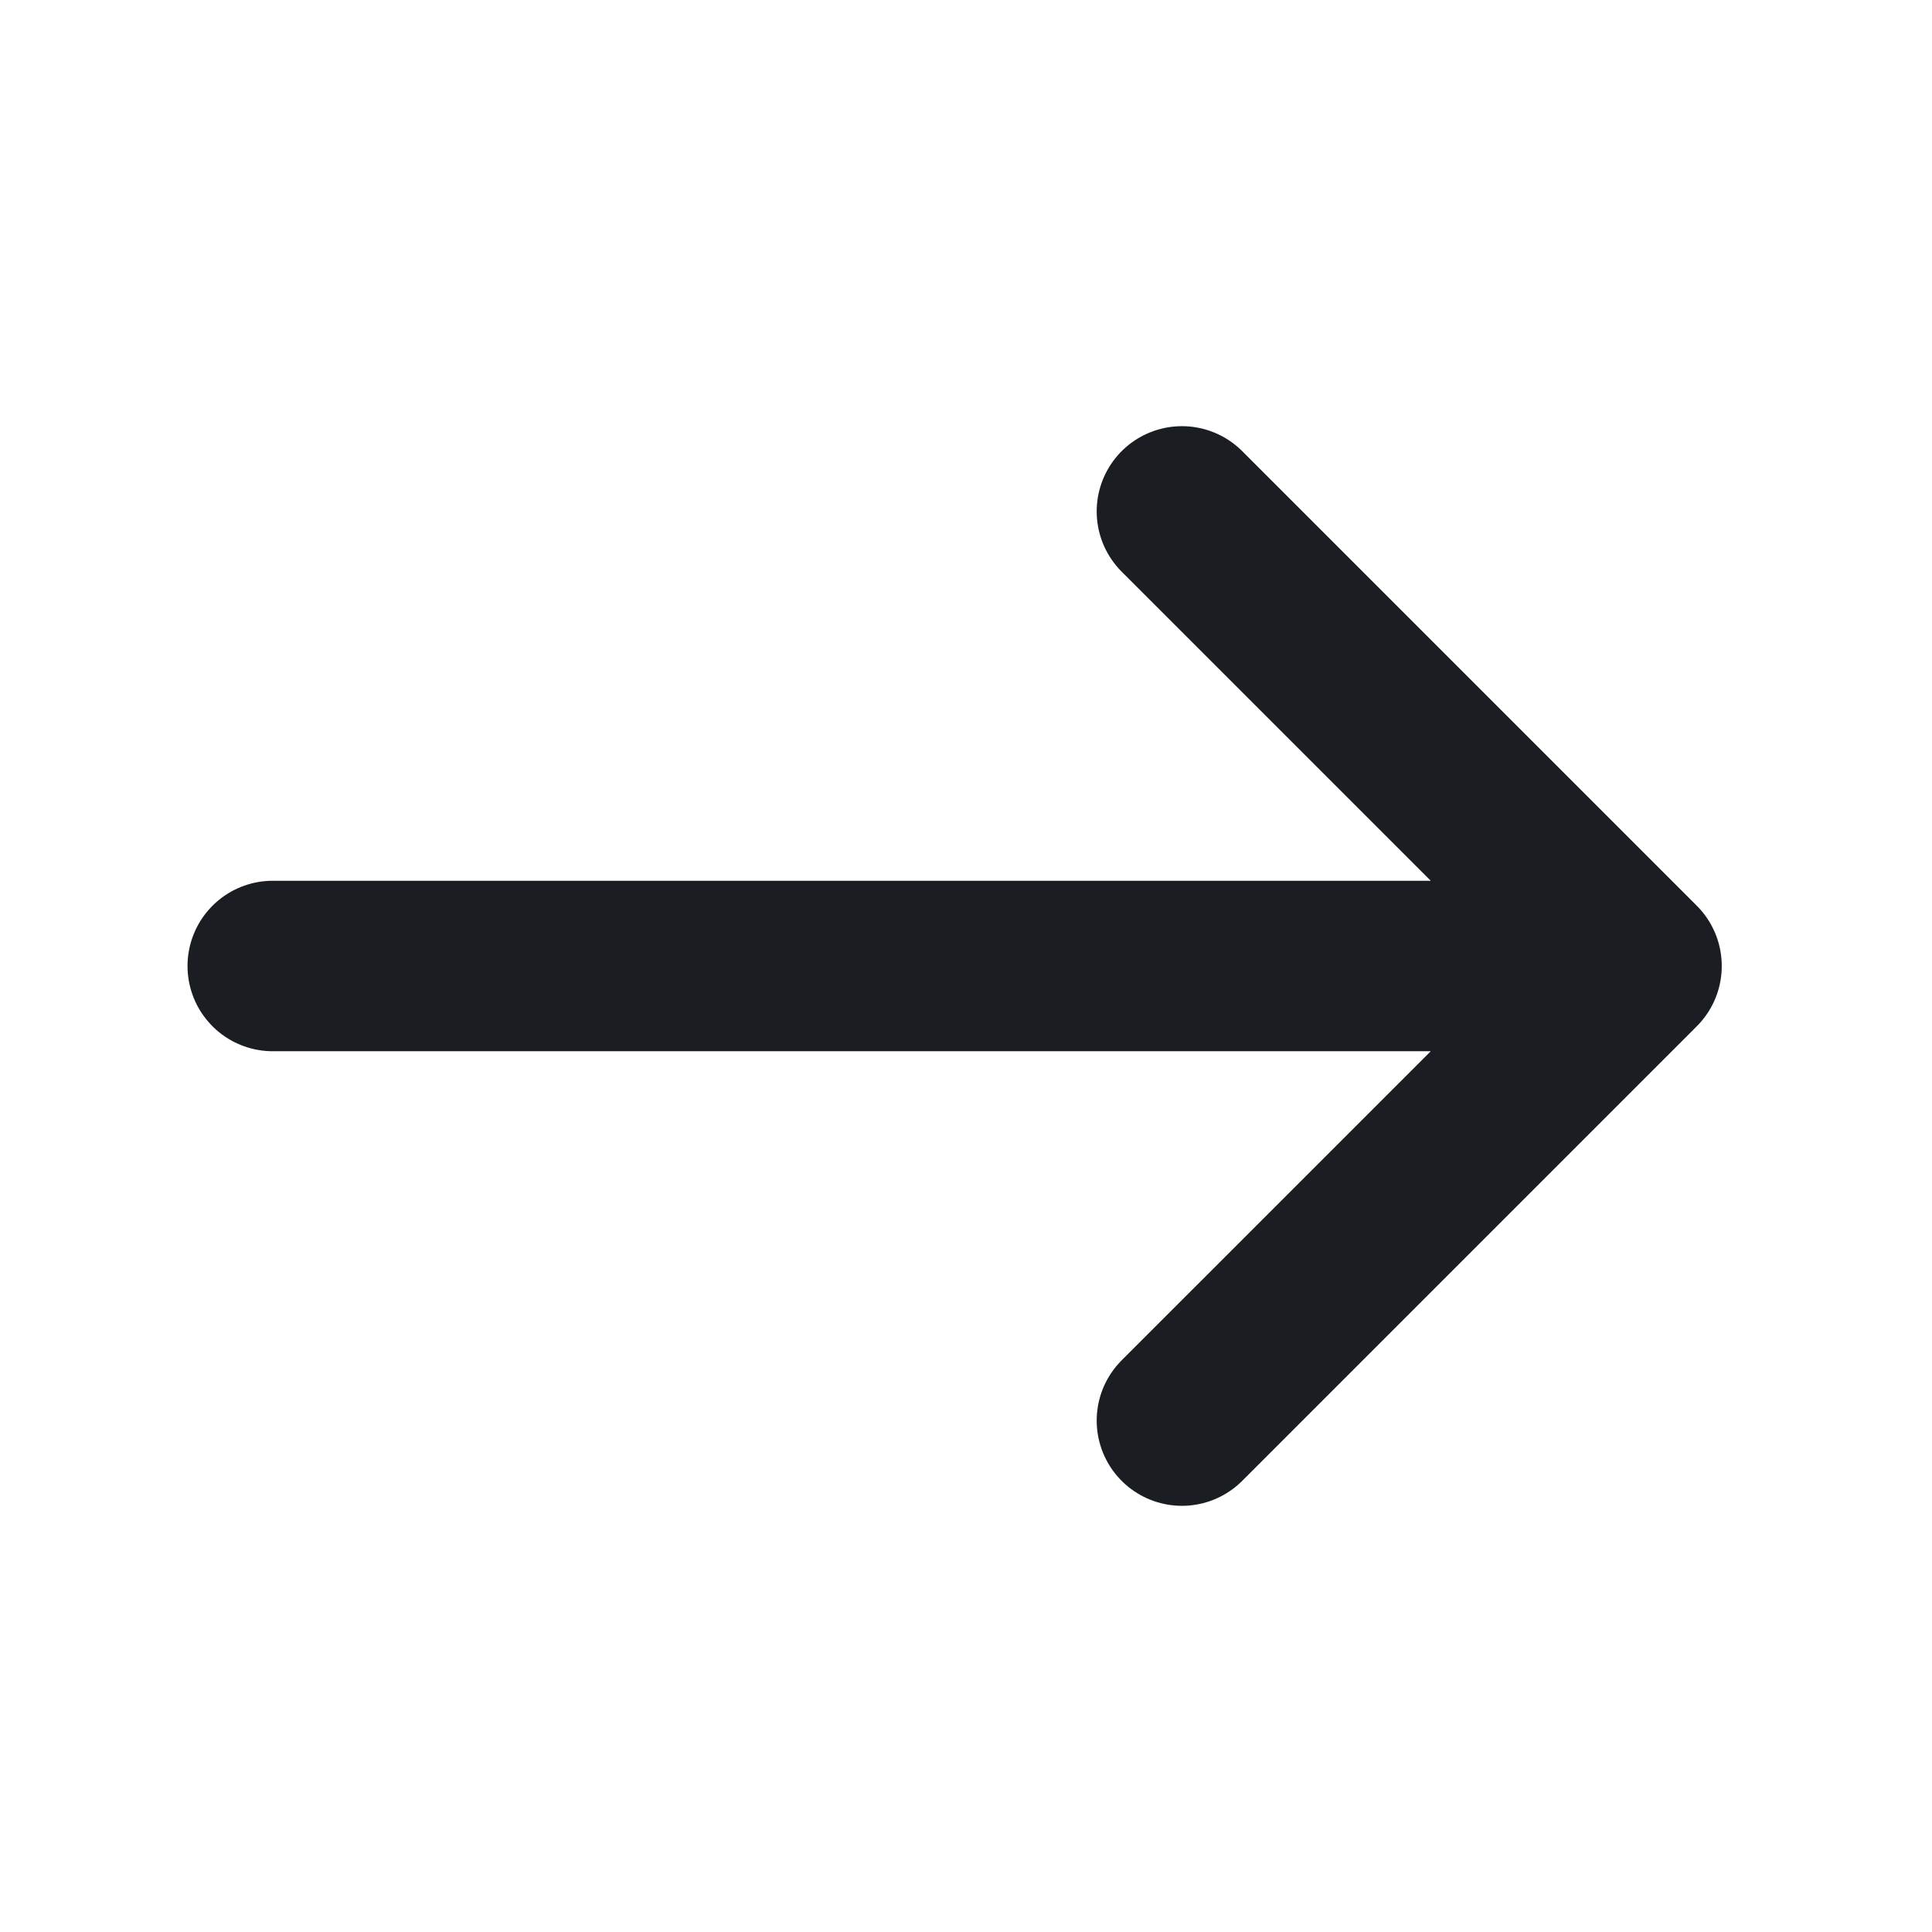
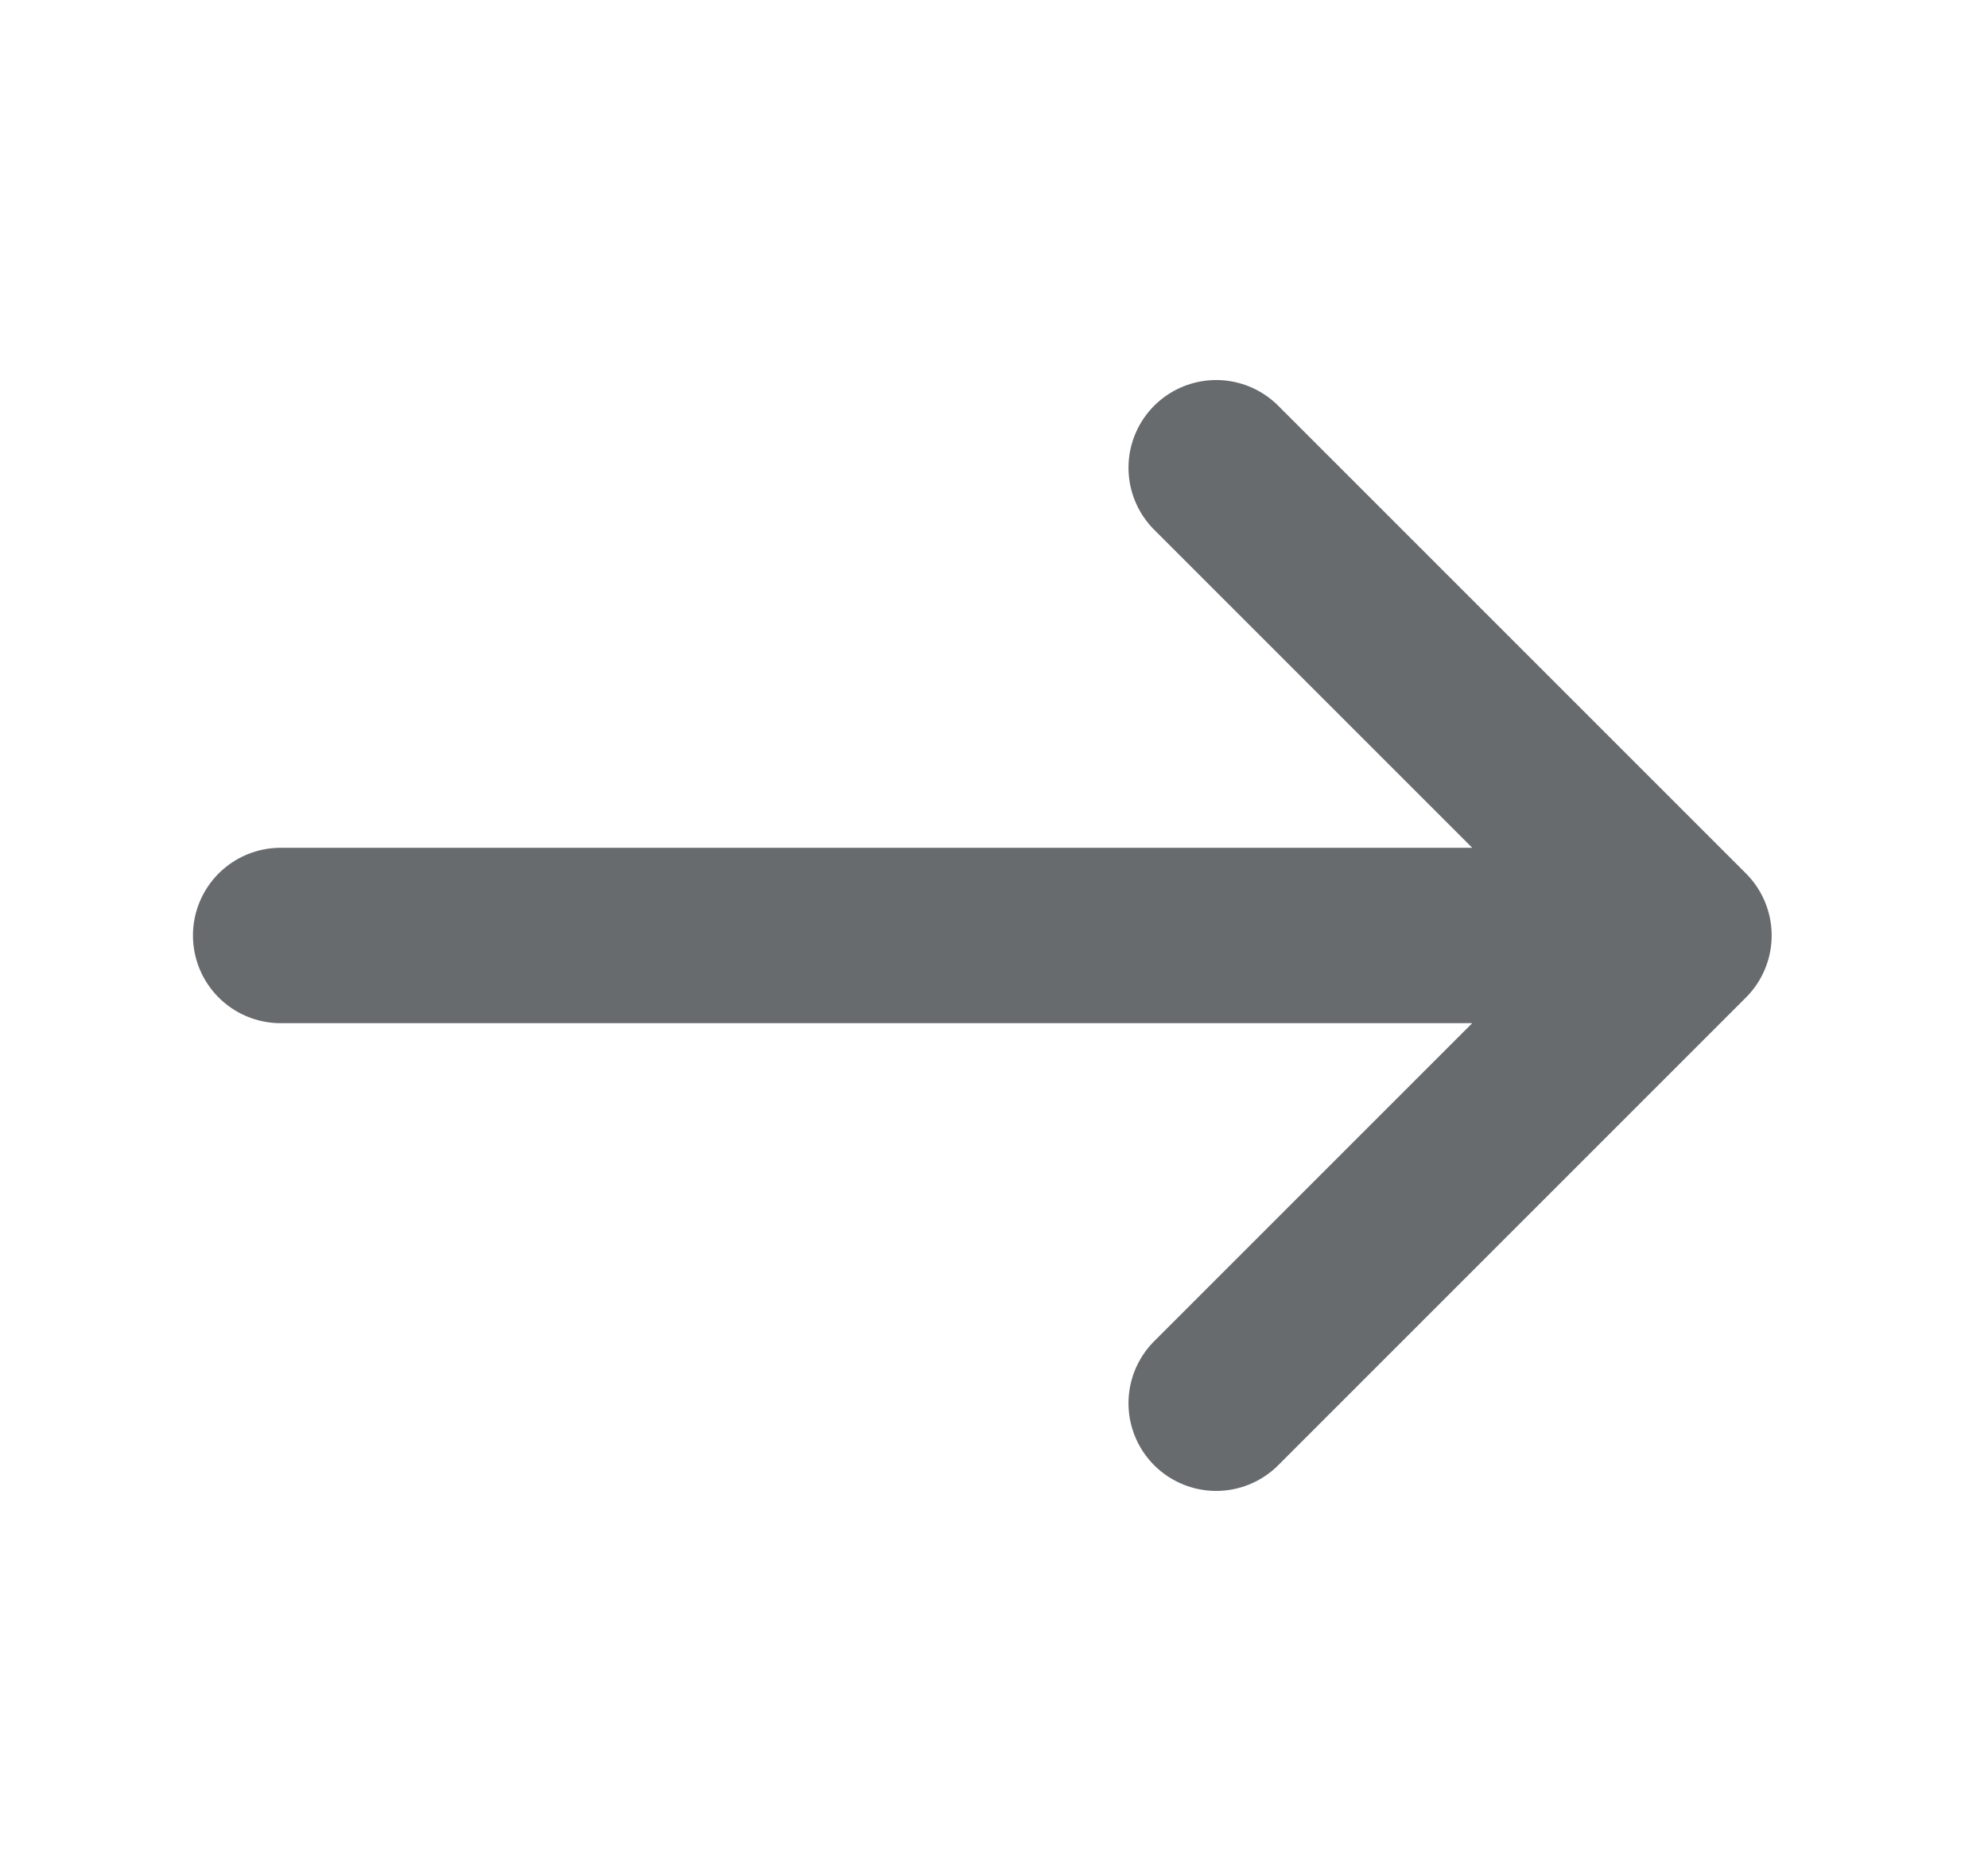
- <svg xmlns="http://www.w3.org/2000/svg" width="16" height="16" viewBox="0 0 17 17" fill="none">
-   <g id="arrow-right">
-     <g id="icon" style="mix-blend-mode:darken">
-       <path d="M14.4 8.5L10.4 4.5M14.4 8.5L10.4 12.5M14.4 8.5L2.4 8.5" stroke="#1A1D21" stroke-width="1.5" stroke-linecap="round" stroke-linejoin="round" />
-     </g>
-   </g>
+ <svg xmlns="http://www.w3.org/2000/svg" width="17" height="16" viewBox="0 0 17 16" fill="none">
+   <path d="M14.4 8L10.4 4M14.4 8L10.4 12M14.4 8L2.4 8" stroke="#686B6E" stroke-width="1.5" stroke-linecap="round" stroke-linejoin="round" />
</svg>
